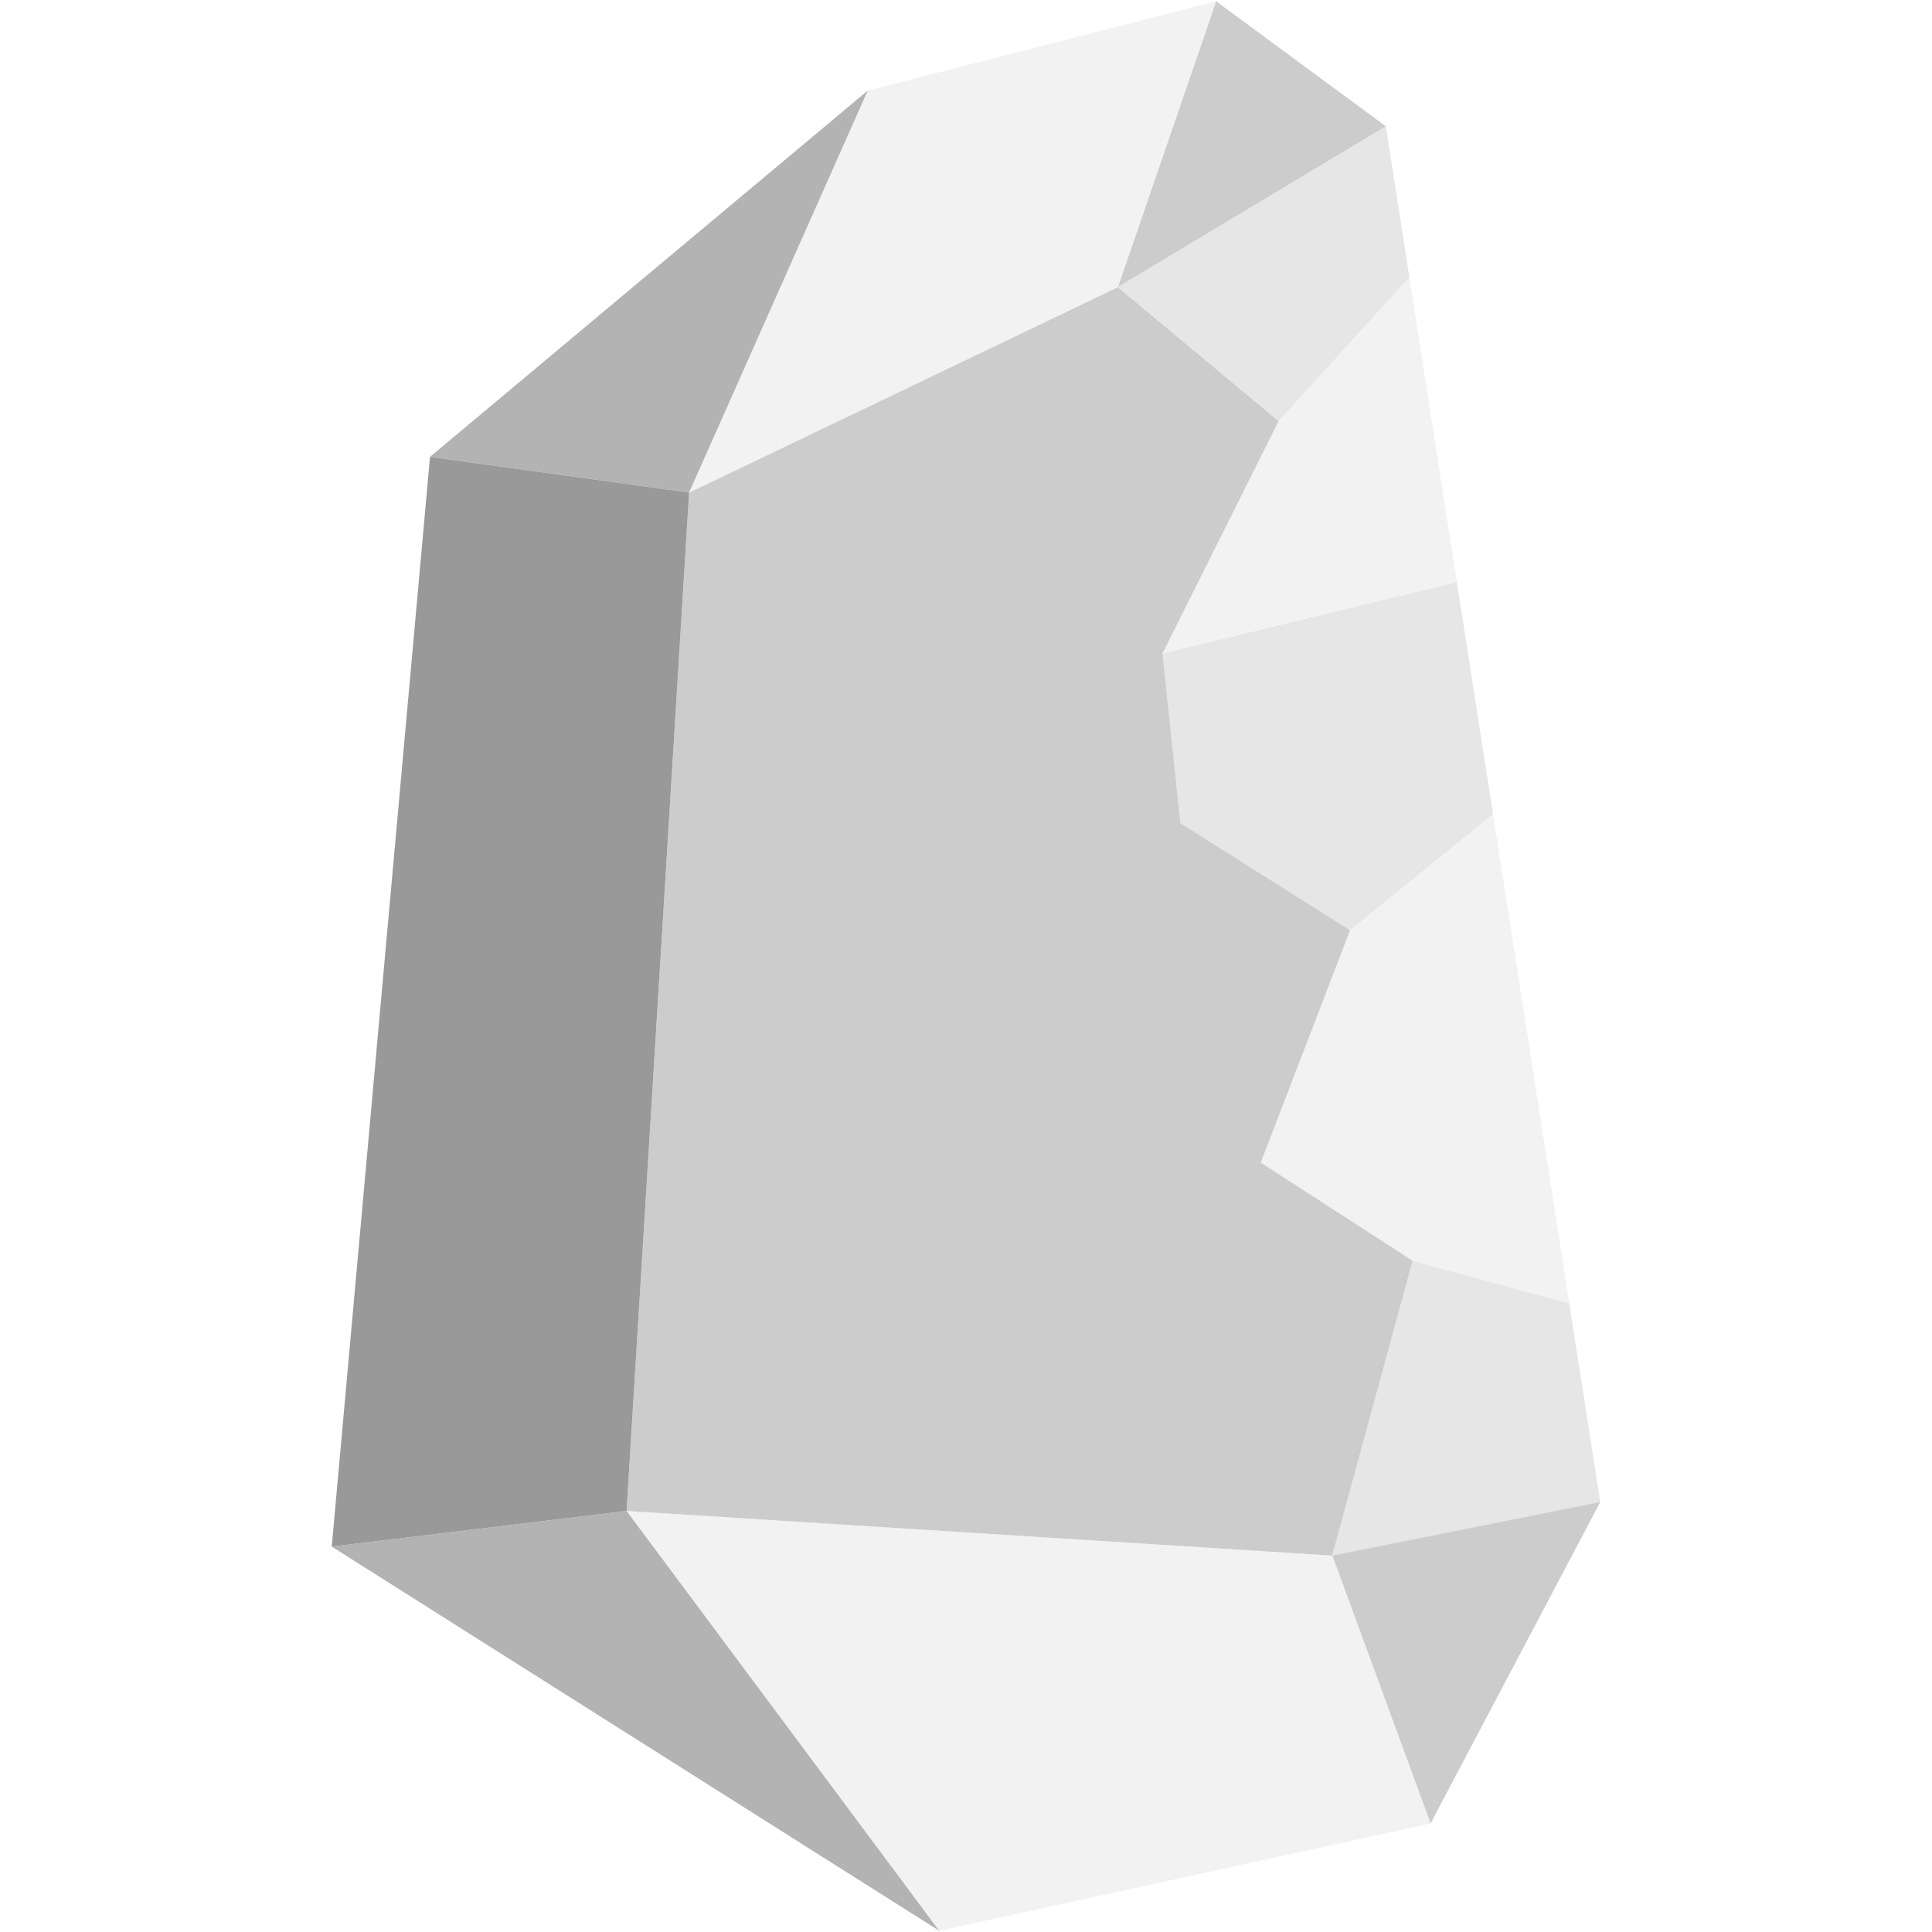
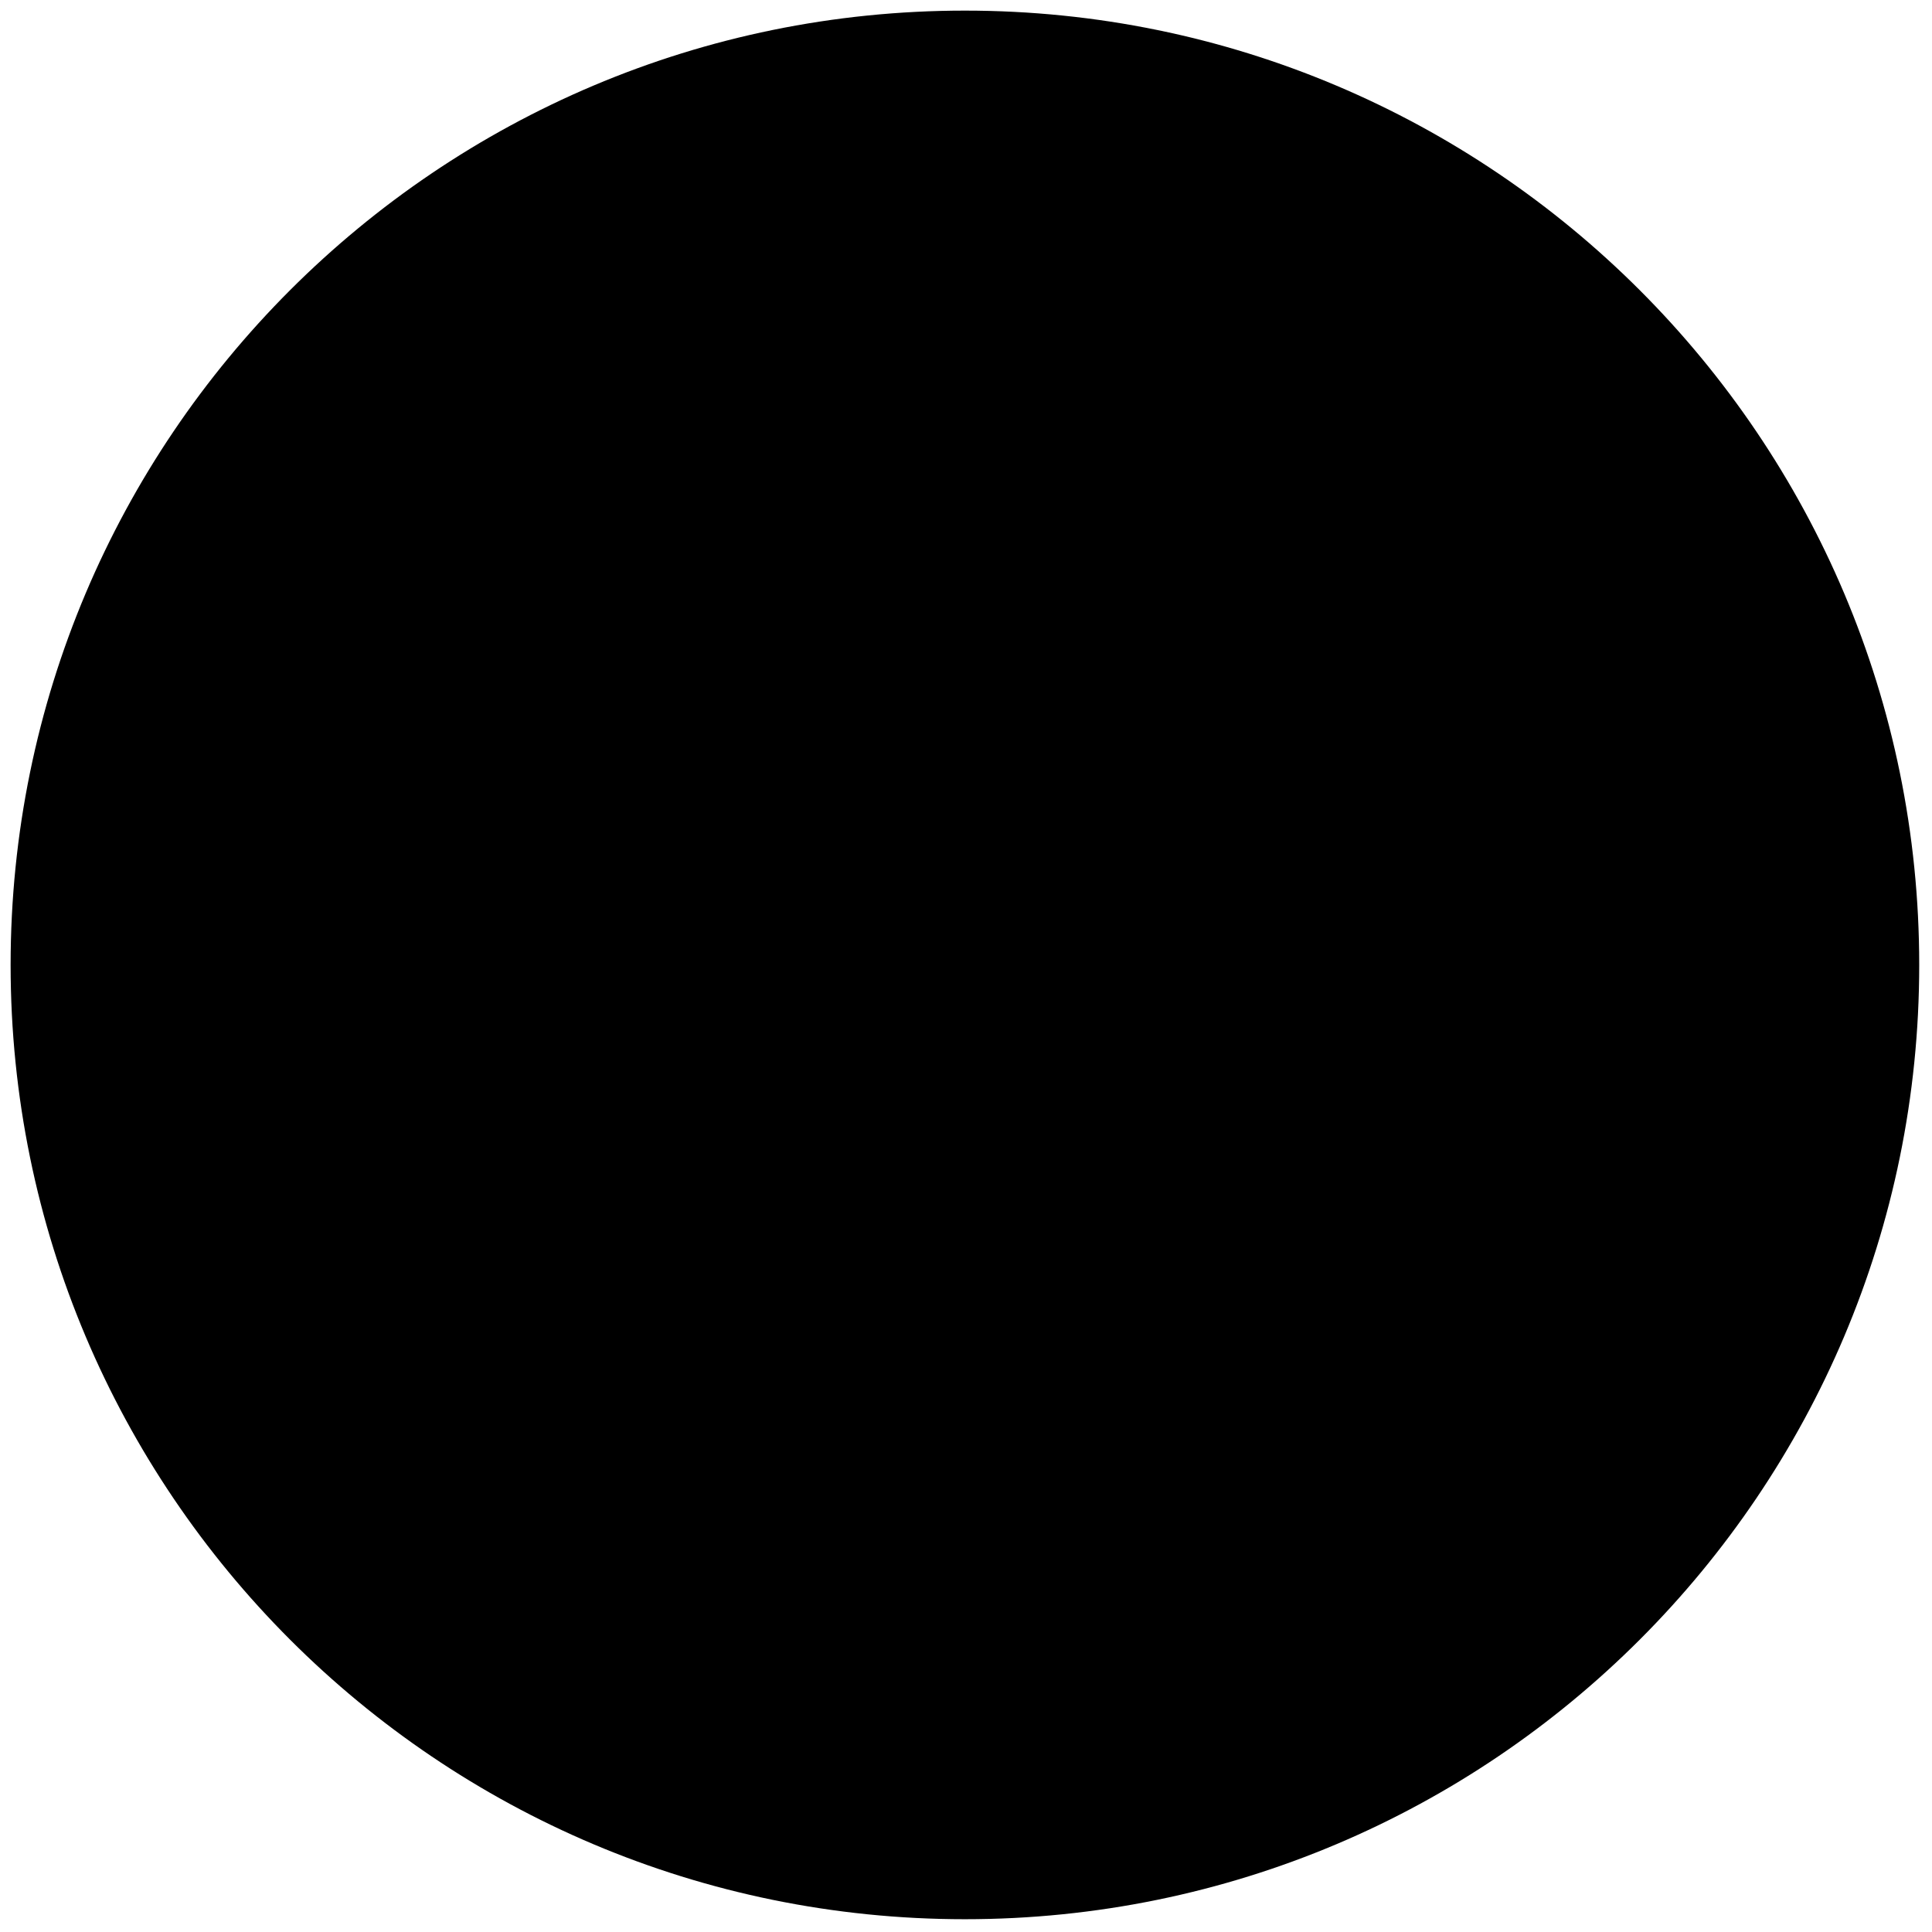
- <svg xmlns="http://www.w3.org/2000/svg" height="800px" width="800px" version="1.1" id="Capa_1" viewBox="0 0 387.481 387.481" xml:space="preserve">
-   <g>
-     <g id="XMLID_7_">
-       <g>
-         <polygon style="fill:#E6E6E6;" points="314.734,261.389 320.944,301.239 267.194,311.989 283.324,252.859    " />
-         <polygon style="fill:#CCCCCC;" points="320.944,301.239 286.904,365.729 267.194,311.989    " />
-         <polygon style="fill:#F2F2F2;" points="299.444,163.279 314.734,261.389 283.324,252.859 252.864,233.159 270.773,186.569    " />
-         <polygon style="fill:#E6E6E6;" points="292.184,116.719 299.444,163.279 270.773,186.569 236.734,165.079 233.154,131.039    " />
-         <polygon style="fill:#F2F2F2;" points="282.664,55.609 292.184,116.719 233.154,131.039 256.444,84.449    " />
-         <polygon style="fill:#F2F2F2;" points="267.194,311.989 286.904,365.729 188.364,387.229 125.664,303.029    " />
-         <polygon style="fill:#CCCCCC;" points="283.324,252.859 267.194,311.989 125.664,303.029 138.204,98.789 224.194,57.579      256.444,84.449 233.154,131.039 236.734,165.079 270.773,186.569 252.864,233.159    " />
-         <polygon style="fill:#E6E6E6;" points="277.944,25.329 282.664,55.609 256.444,84.449 224.194,57.579    " />
-         <polygon style="fill:#CCCCCC;" points="277.944,25.329 224.194,57.579 243.904,0.249    " />
-         <polygon style="fill:#F2F2F2;" points="243.904,0.249 224.194,57.579 138.204,98.789 174.034,18.169    " />
-         <polygon style="fill:#B3B3B3;" points="125.664,303.029 188.364,387.229 66.534,310.189    " />
-         <polygon style="fill:#B3B3B3;" points="174.034,18.169 138.204,98.789 86.244,91.619    " />
-         <polygon style="fill:#999999;" points="138.204,98.789 125.664,303.029 66.534,310.189 86.244,91.619    " />
-       </g>
-       <g>
- 		</g>
-     </g>
+ <svg xmlns="http://www.w3.org/2000/svg" version="1.1" width="256" height="256" viewBox="0 0 256 256" xml:space="preserve">
+   <defs>
+ </defs>
+   <g style="stroke: none; stroke-width: 0; stroke-dasharray: none; stroke-linecap: butt; stroke-linejoin: miter; stroke-miterlimit: 10; fill: none; fill-rule: nonzero; opacity: 1;" transform="translate(1.406593 1.406593) scale(2.81 2.81)">
+     <circle cx="45" cy="45" r="45" style="stroke: none; stroke-width: 1; stroke-dasharray: none; stroke-linecap: butt; stroke-linejoin: miter; stroke-miterlimit: 10; fill: rgb(0,0,0); fill-rule: nonzero; opacity: 1;" transform="  matrix(1 0 0 1 0 0) " />
  </g>
</svg>
